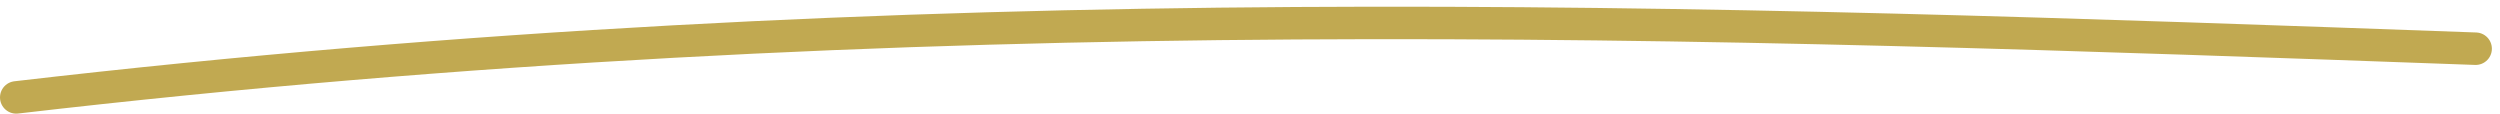
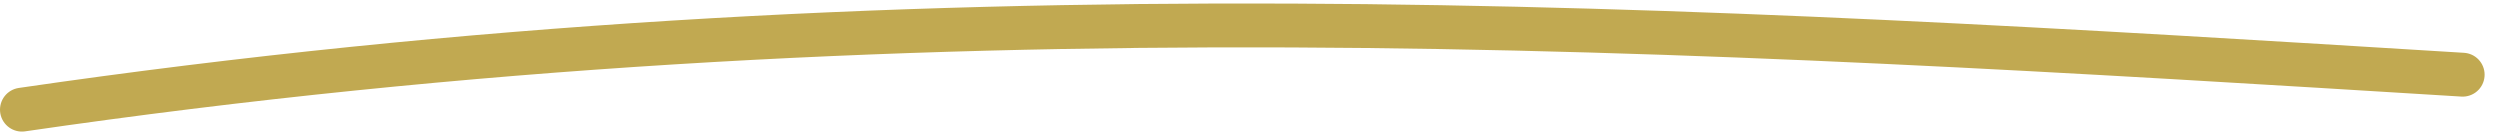
- <svg xmlns="http://www.w3.org/2000/svg" width="154" height="7" viewBox="0 0 154 7" fill="none">
-   <path d="M1 6C56.653 -0.47 104.926 1.286 152.5 3" stroke="#C1A951" stroke-width="2" stroke-linecap="round" />
+ <svg xmlns="http://www.w3.org/2000/svg" width="114" height="6" viewBox="0 0 114 6" fill="none">
+   <path d="M1 5C41.835 -0.952 77.324 1.252 112.298 3.406" stroke="#C1A951" stroke-width="2" stroke-linecap="round" />
</svg>
